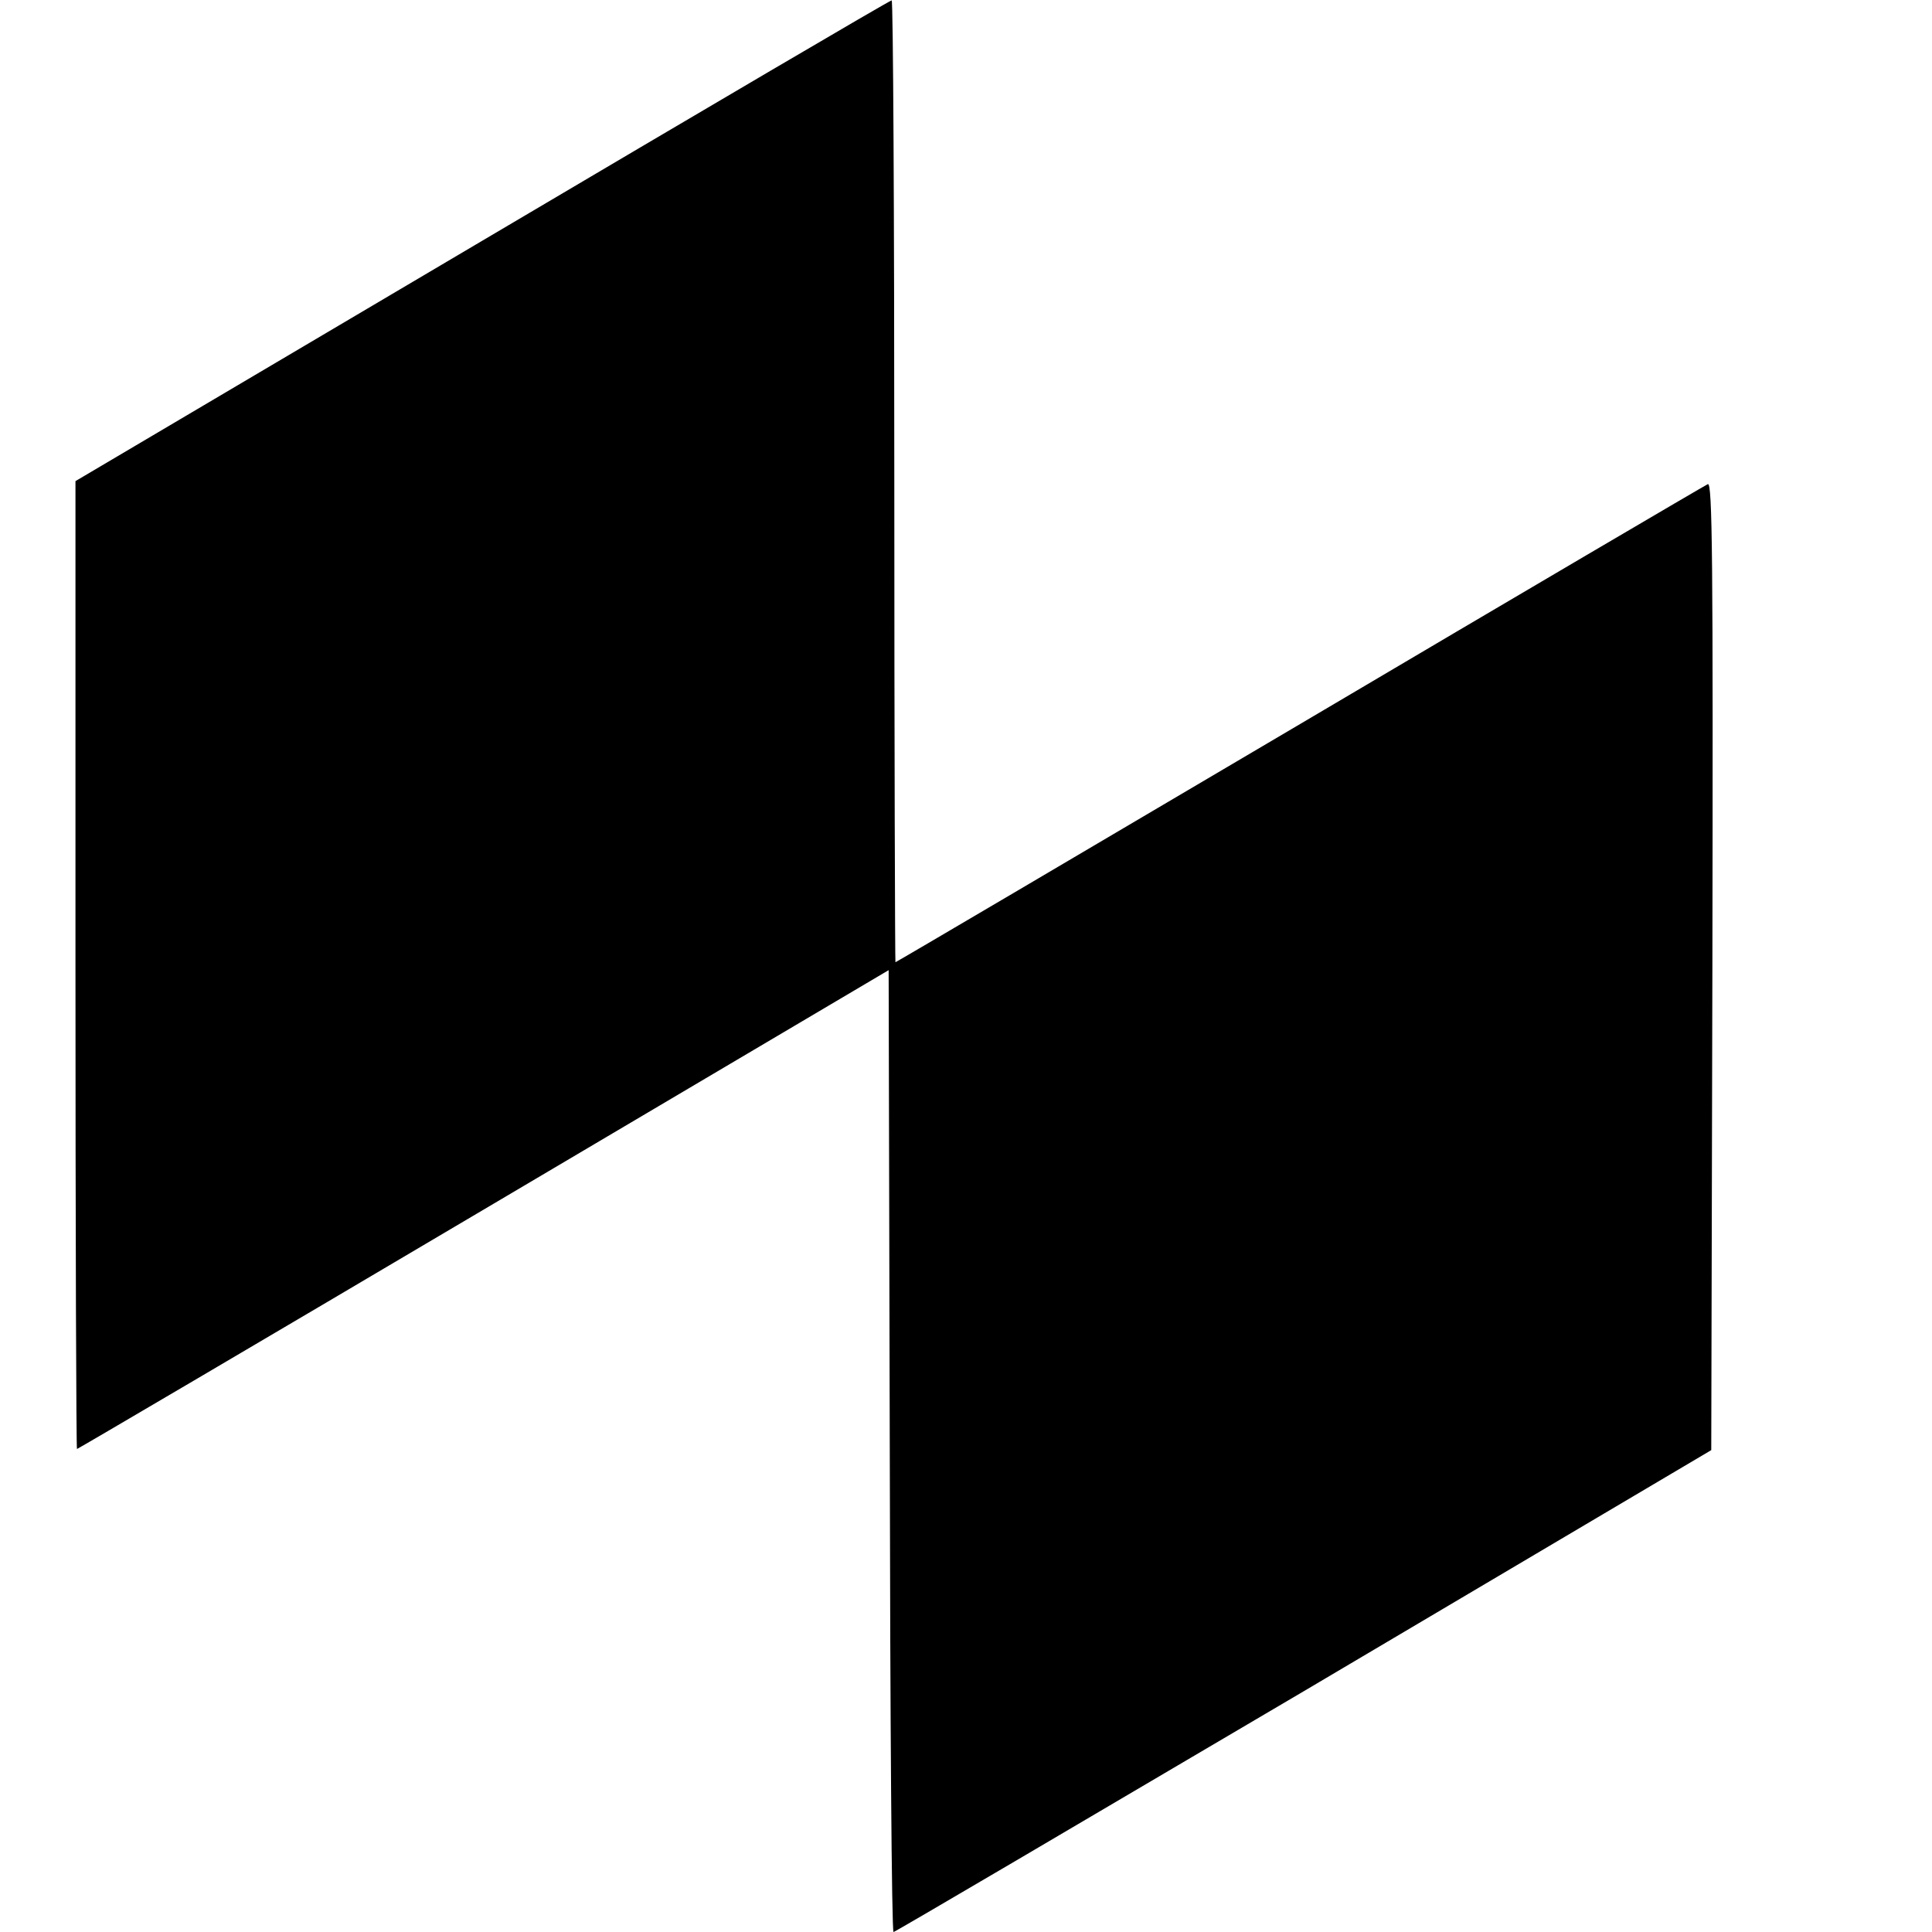
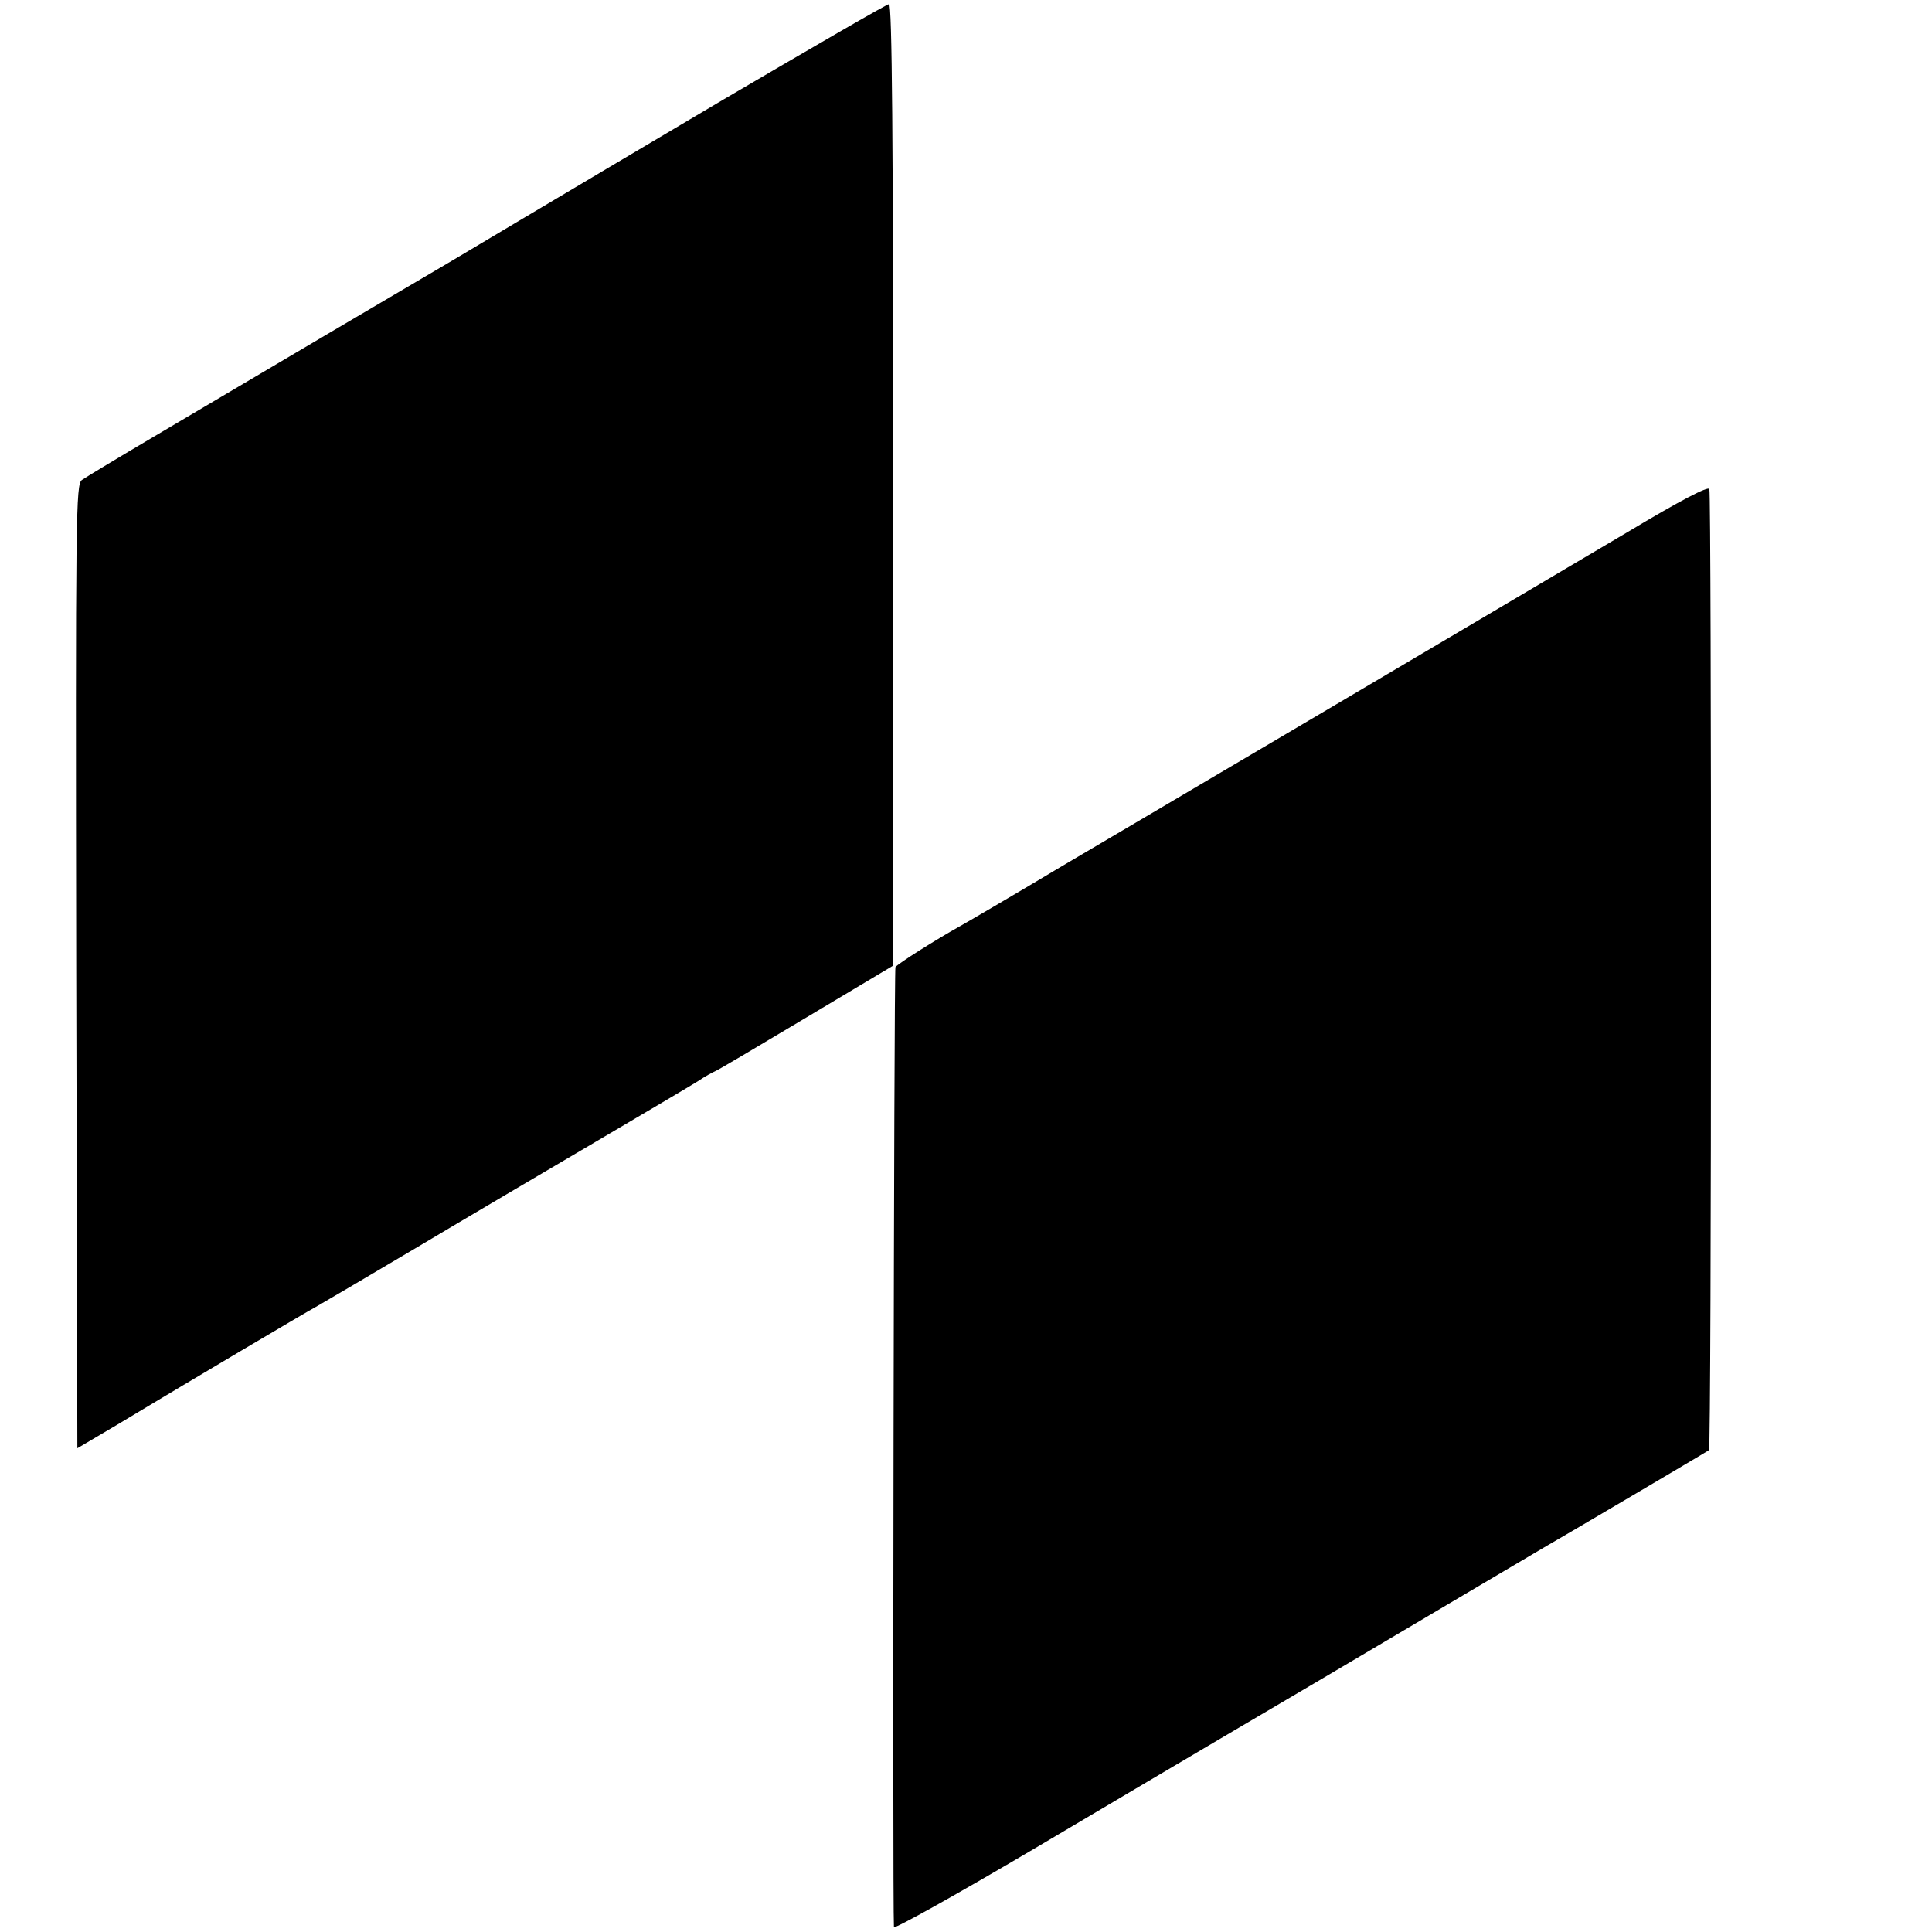
<svg xmlns="http://www.w3.org/2000/svg" version="1.0" width="512pt" height="512pt" viewBox="0 0 512 512" preserveAspectRatio="xMidYMid meet">
  <g transform="translate(0,512) scale(0.1,-0.1)" fill="#000000" stroke="none">
-     <path d="M1278 4482 l-1078 -637 0 -1282 c0 -706 2 -1283 4 -1283 2 0 487 285 1077 634 l1074 635 3 -1275 c1 -701 5 -1274 10 -1274 4 0 493 288 1087 638 l1080 639 3 1282 c2 1088 0 1282 -12 1278 -7 -3 -494 -289 -1081 -636 -588 -347 -1070 -631 -1072 -631 -1 0 -3 574 -3 1275 0 701 -3 1275 -7 1274 -5 0 -493 -287 -1085 -637z" />
+     <path d="M1915 4855 c-236 -140 -437 -259 -445 -264 -8 -5 -132 -78 -274 -163 -245 -144 -372 -219 -788 -465 -95 -56 -181 -108 -191 -115 -16 -12 -17 -82 -15 -1290 l3 -1276 105 62 c189 114 505 301 526 312 11 6 130 76 265 156 134 80 350 207 479 283 129 76 251 148 270 160 19 13 40 24 45 26 6 2 114 66 241 142 l231 138 0 1274 c0 920 -3 1275 -11 1274 -6 0 -204 -115 -441 -254z" />
+     <path d="M4310 3708 c-118 -70 -222 -131 -230 -136 -19 -11 -363 -215 -570 -337 -85 -50 -220 -130 -300 -177 -80 -47 -257 -152 -395 -233 -137 -82 -259 -153 -270 -159 -63 -35 -166 -100 -172 -109 -4 -8 -8 -2475 -4 -2544 1 -6 169 88 374 209 204 121 426 252 492 291 66 39 190 112 275 162 385 228 548 324 580 343 49 28 434 255 439 259 7 5 7 2531 1 2547 -3 8 -75 -29 -220 -116z" />
  </g>
</svg>
